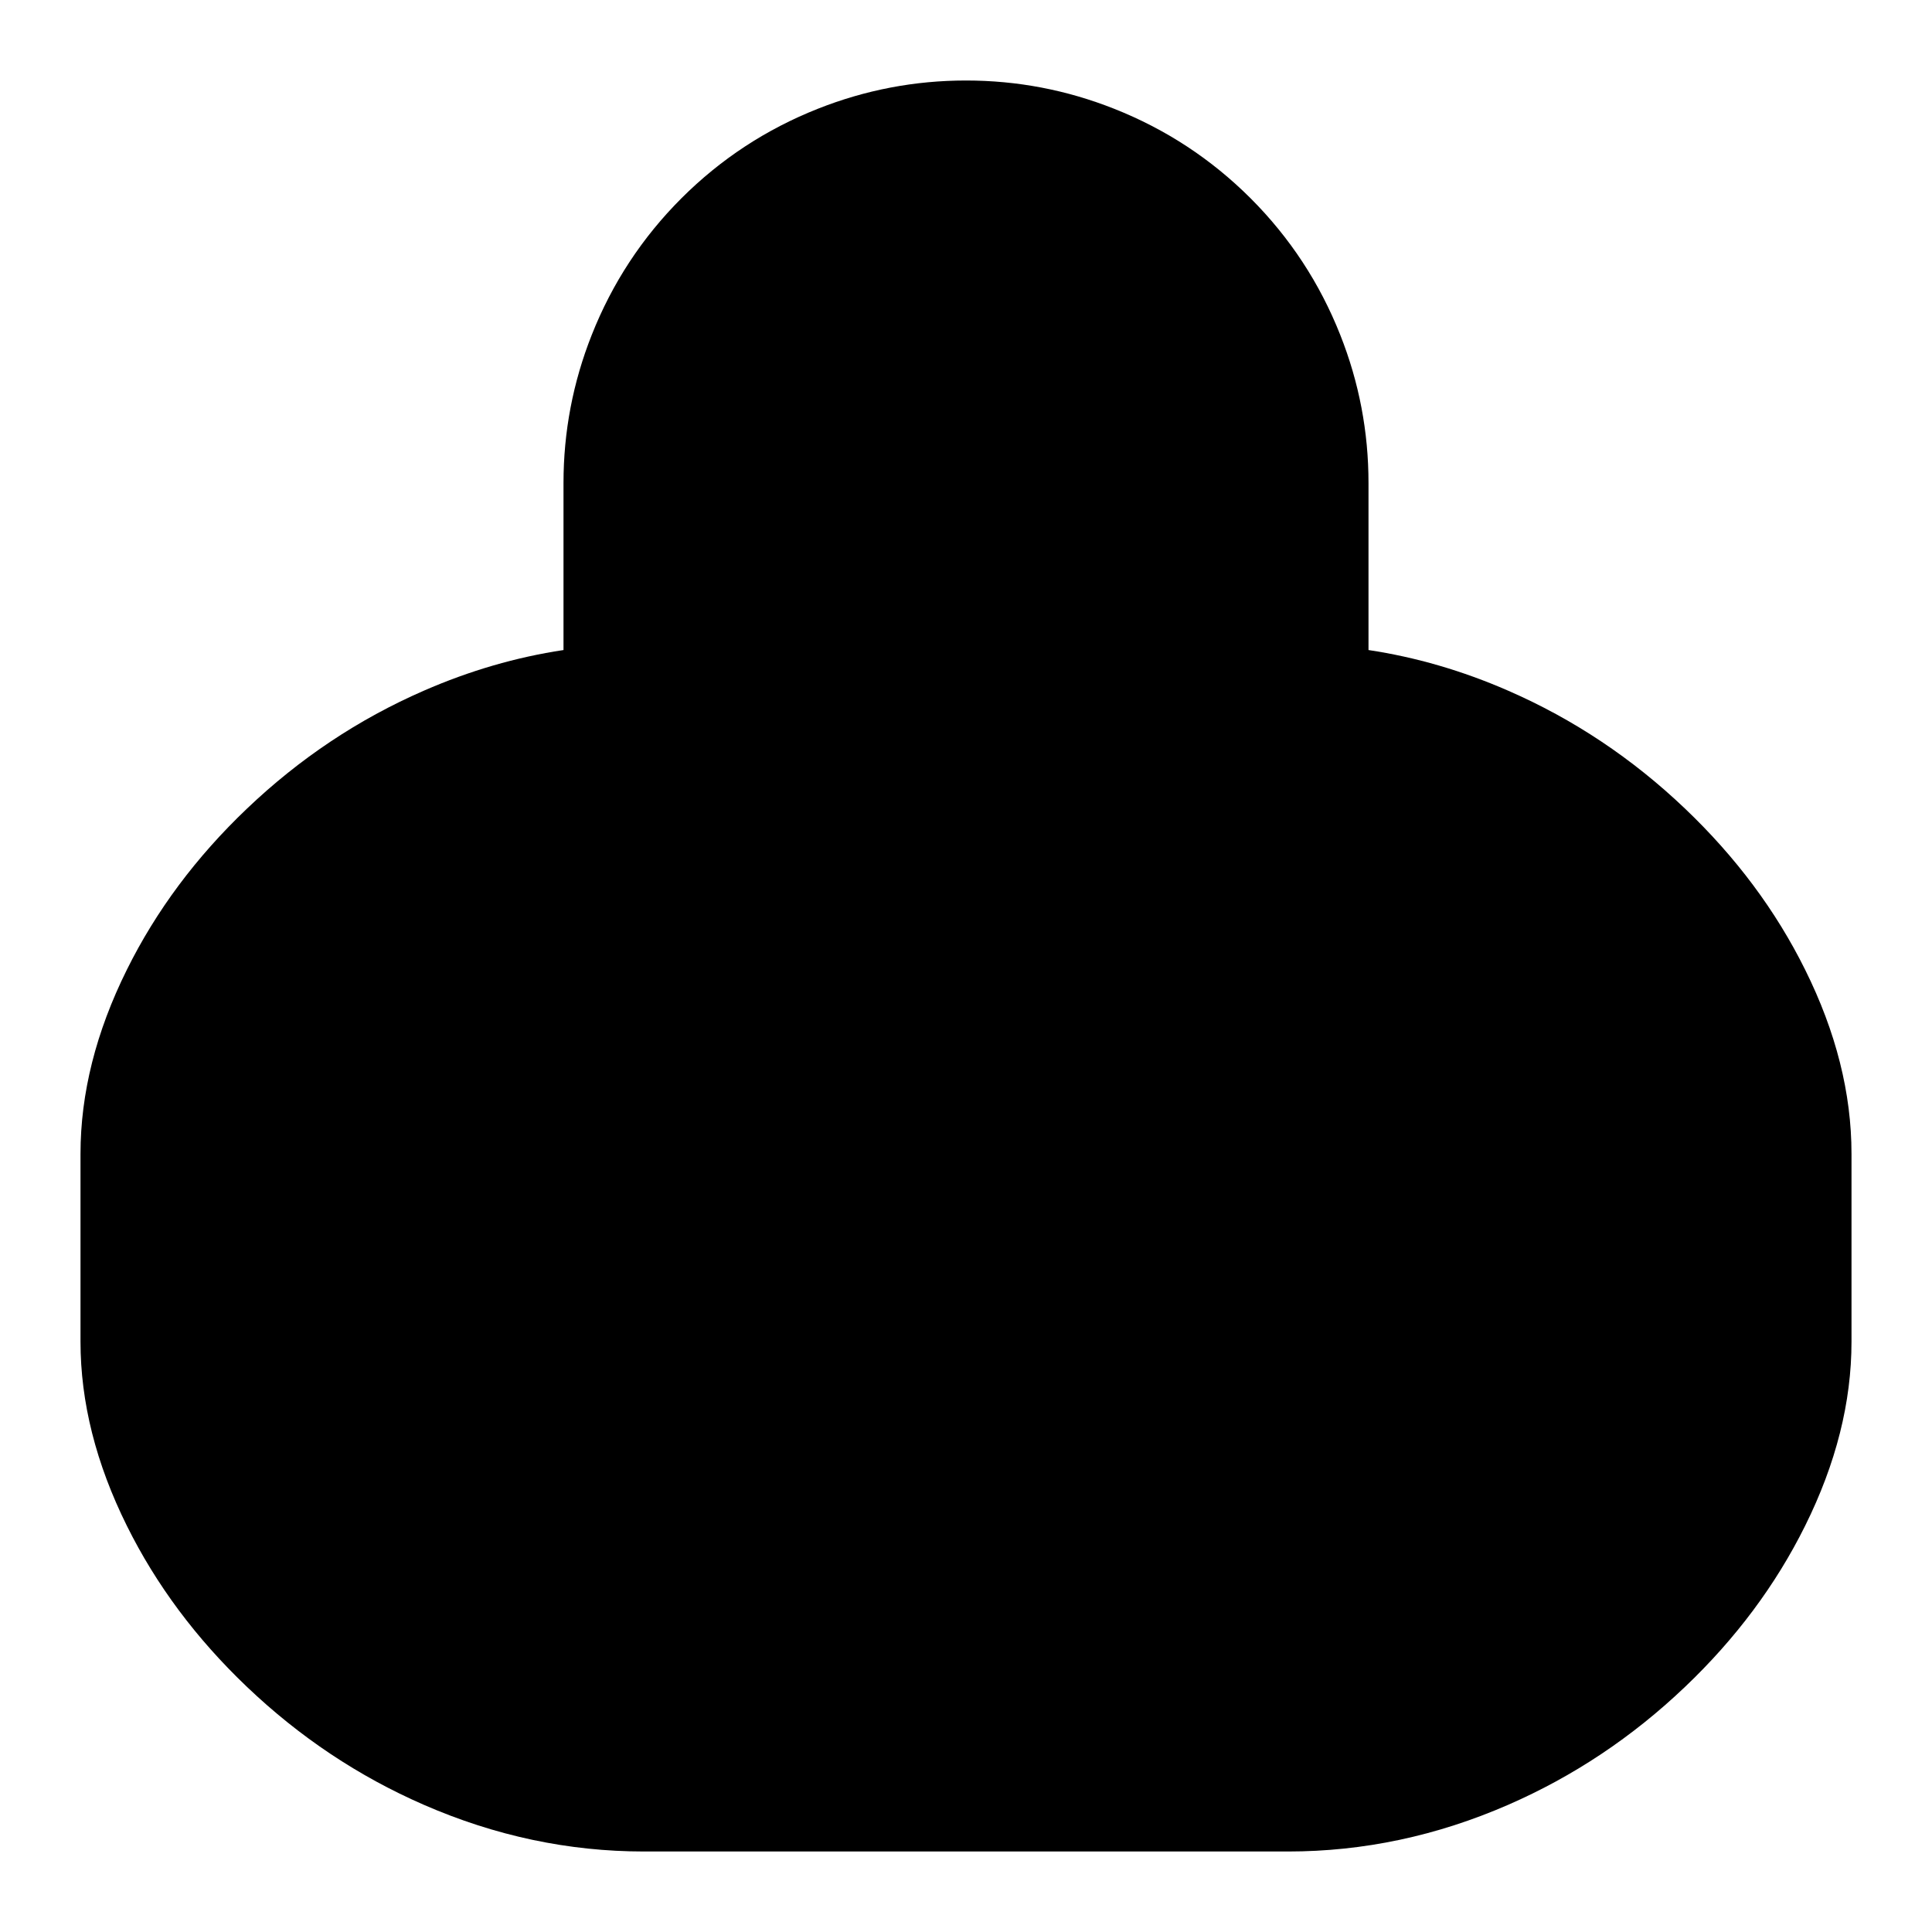
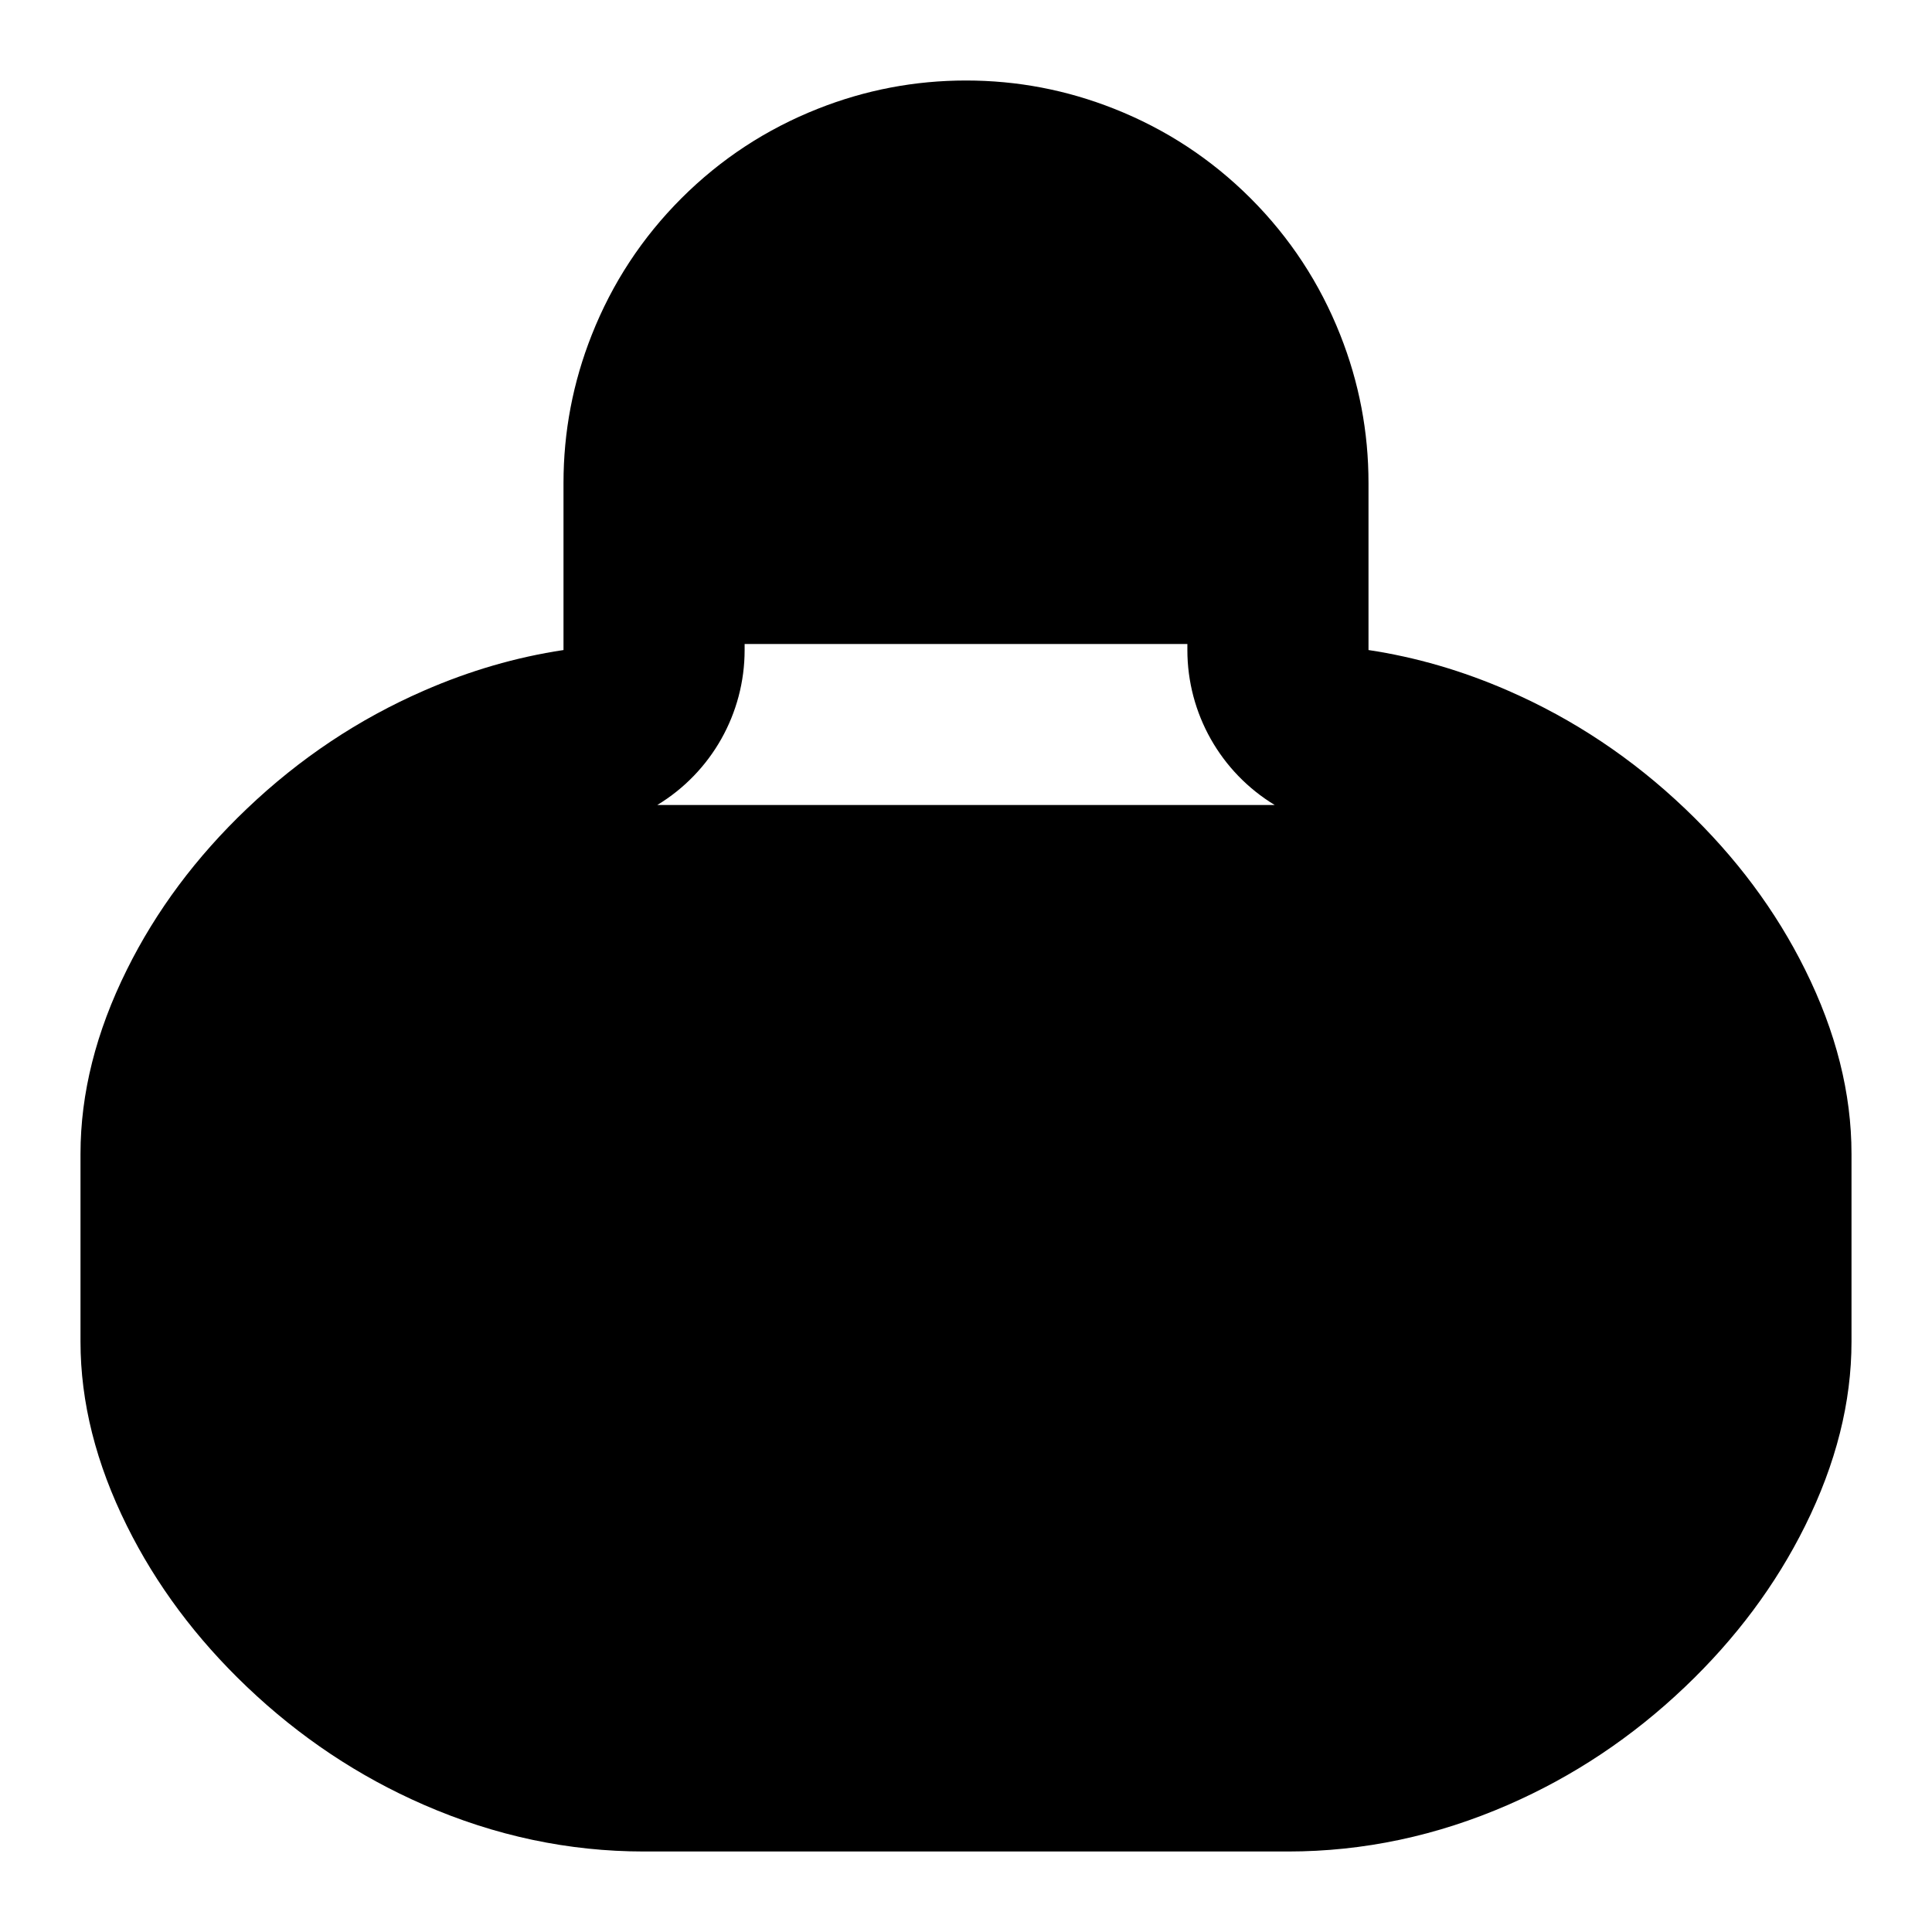
<svg xmlns="http://www.w3.org/2000/svg" width="24" height="24" viewBox="0 0 24 24" fill="currentColor" fill-rule="evenodd">
-   <path d="M17 6v2.075q.883.133 1.735.505 1.216.53 2.197 1.465.947.902 1.492 2.001.576 1.16.576 2.287v2.334q0 1.127-.576 2.287-.545 1.099-1.492 2.001-.981.935-2.197 1.465Q17.405 23 16 23H8q-1.405 0-2.735-.58-1.216-.53-2.197-1.465-.947-.902-1.492-2.001Q1 17.794 1 16.667v-2.334q0-1.127.576-2.287.545-1.099 1.492-2.001.981-.935 2.197-1.465.852-.372 1.735-.505V6q0-.954.351-1.84.381-.963 1.113-1.696.733-.732 1.696-1.113Q11.046 1 12 1t1.84.351q.963.381 1.696 1.113.732.733 1.113 1.696Q17 5.046 17 6" />
+   <path d="M17 8.075V6q0-.954-.351-1.84-.381-.963-1.113-1.696-.733-.732-1.696-1.113Q12.954 1 12 1t-1.84.351q-.963.381-1.696 1.113-.732.733-1.113 1.696Q7 5.046 7 6v2.075q-.883.133-1.735.505-1.216.53-2.197 1.465-.947.902-1.492 2.001Q1 13.206 1 14.333v2.334q0 1.127.576 2.287.545 1.099 1.492 2.001.981.935 2.197 1.465Q6.595 23 8 23h8q1.405 0 2.735-.58 1.216-.53 2.197-1.465.947-.902 1.492-2.001.576-1.16.576-2.287v-2.334q0-1.127-.576-2.287-.545-1.099-1.492-2.001-.981-.935-2.197-1.465-.852-.372-1.735-.505m-7.75 0V8h5.5v.075c0 .787.412 1.517 1.085 1.925h-7.67A2.25 2.25 0 0 0 9.25 8.075" />
</svg>
